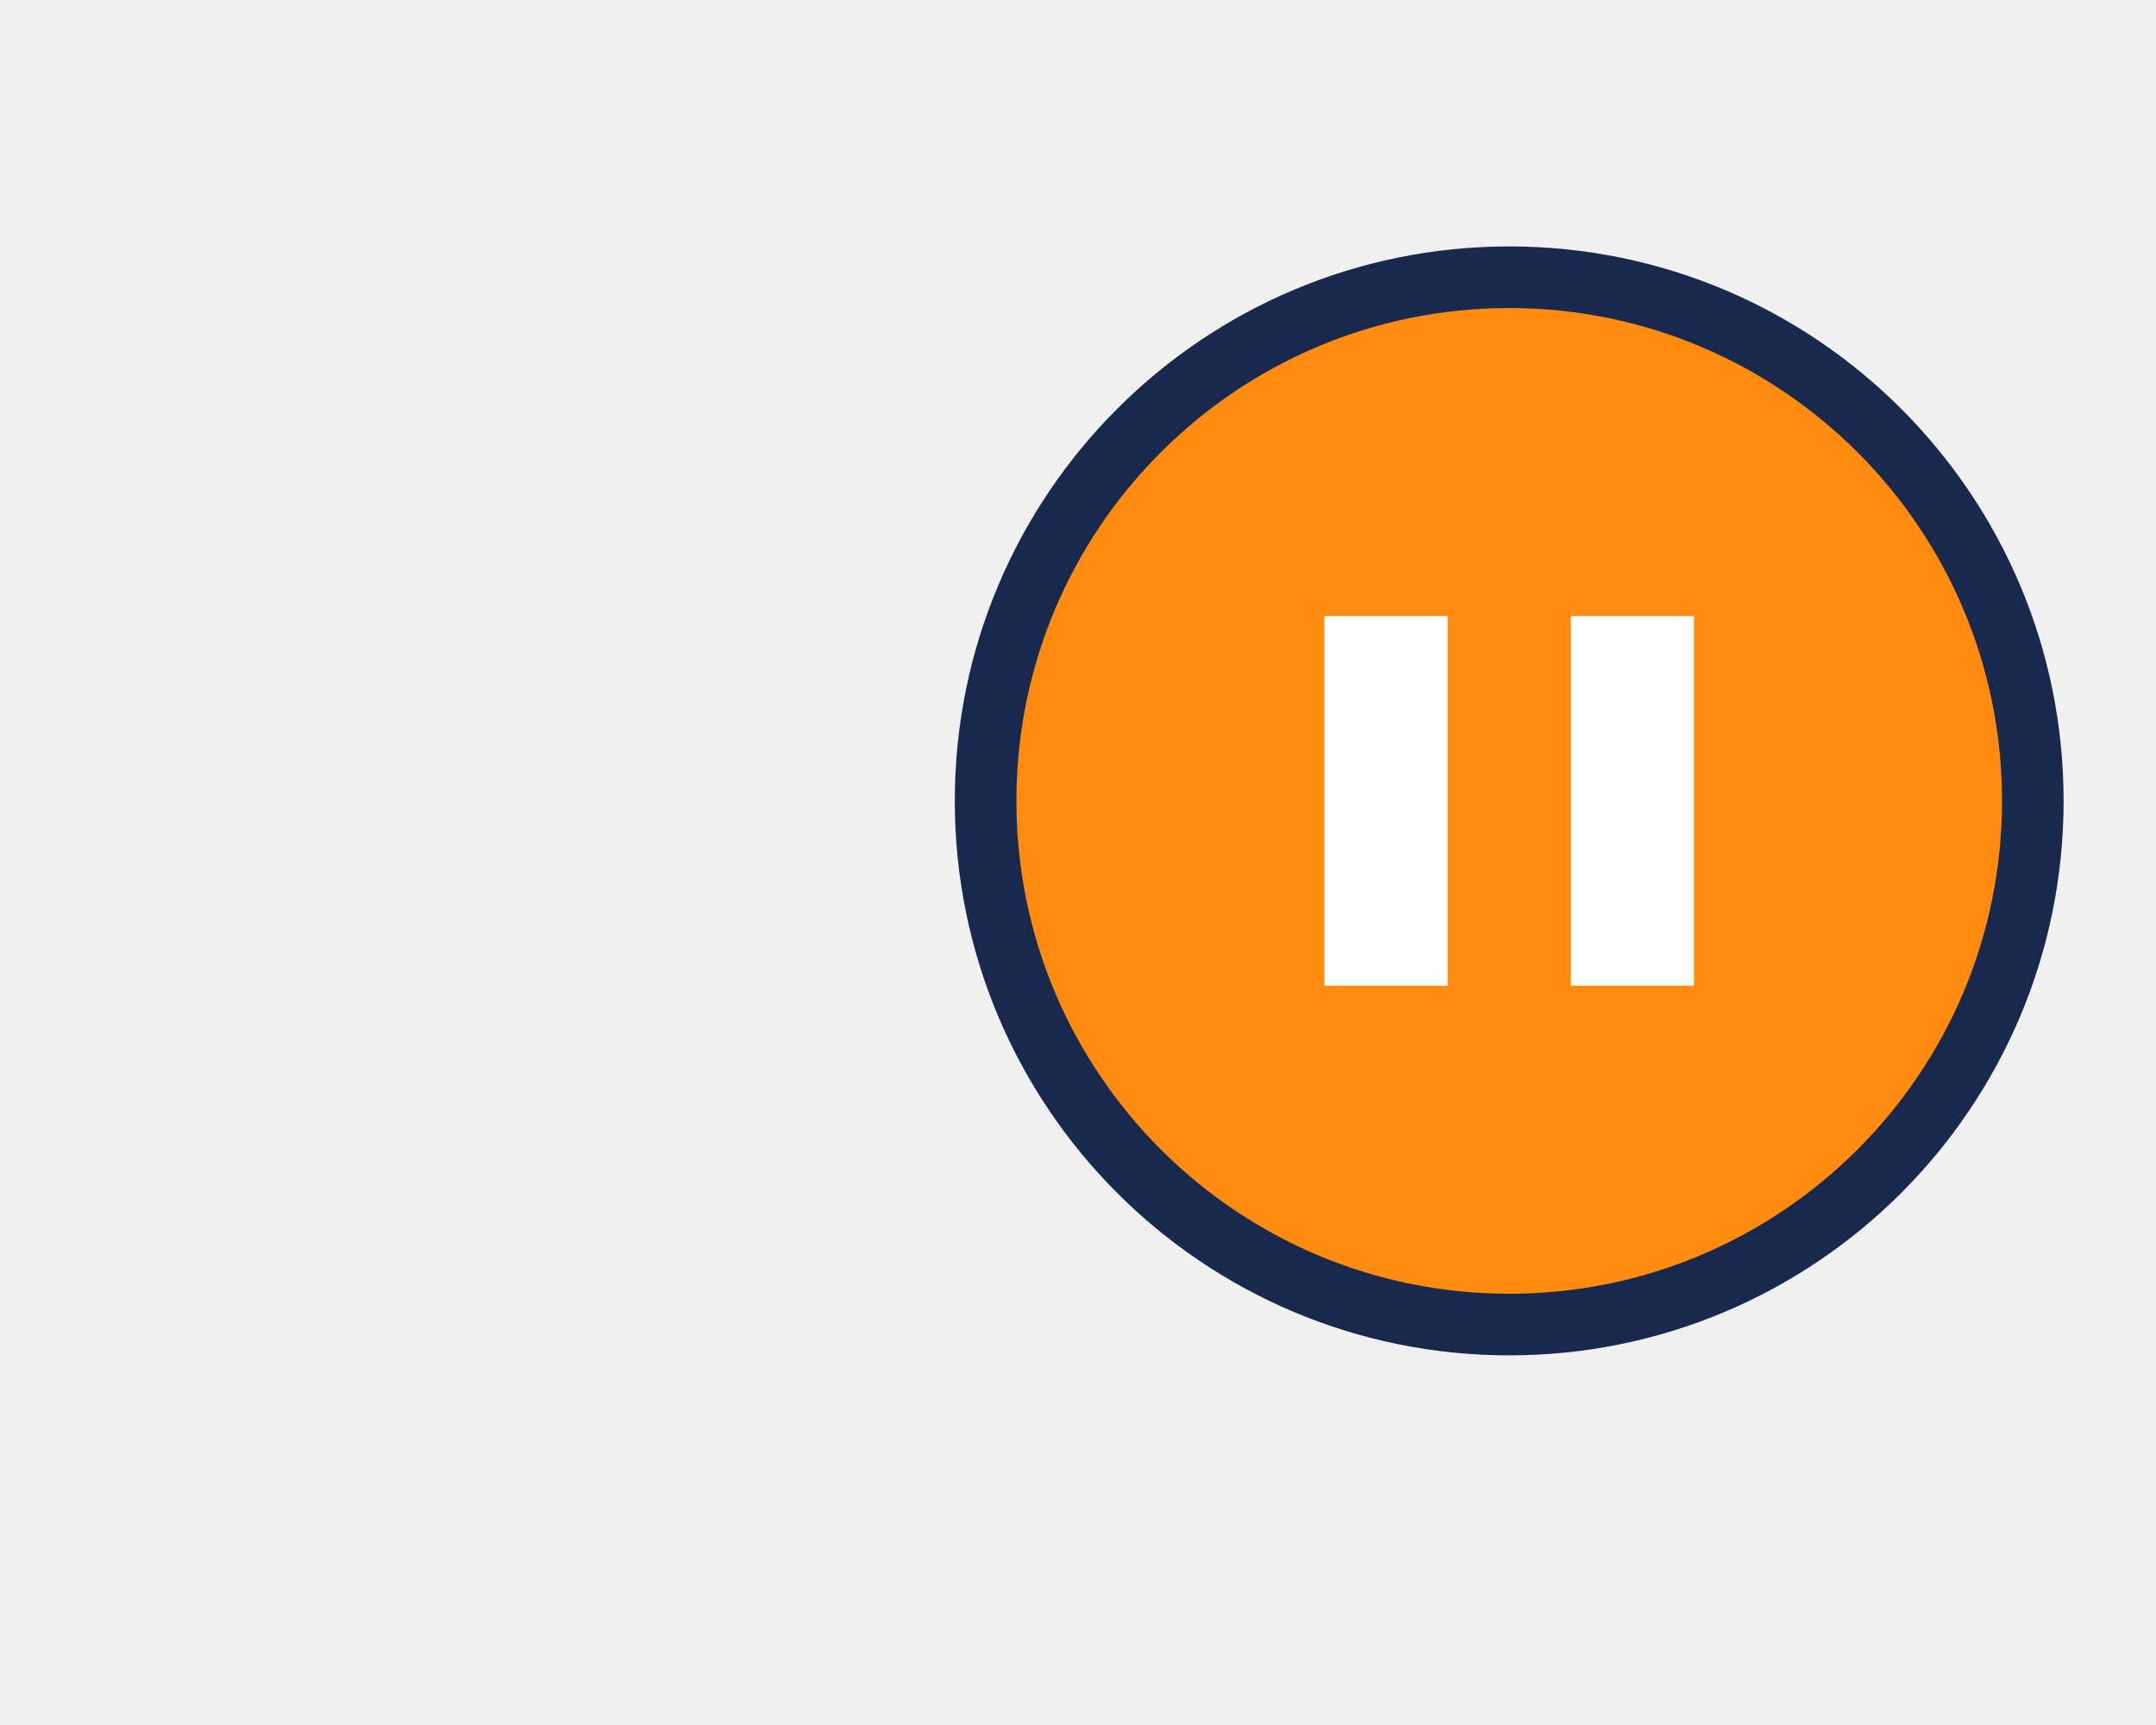
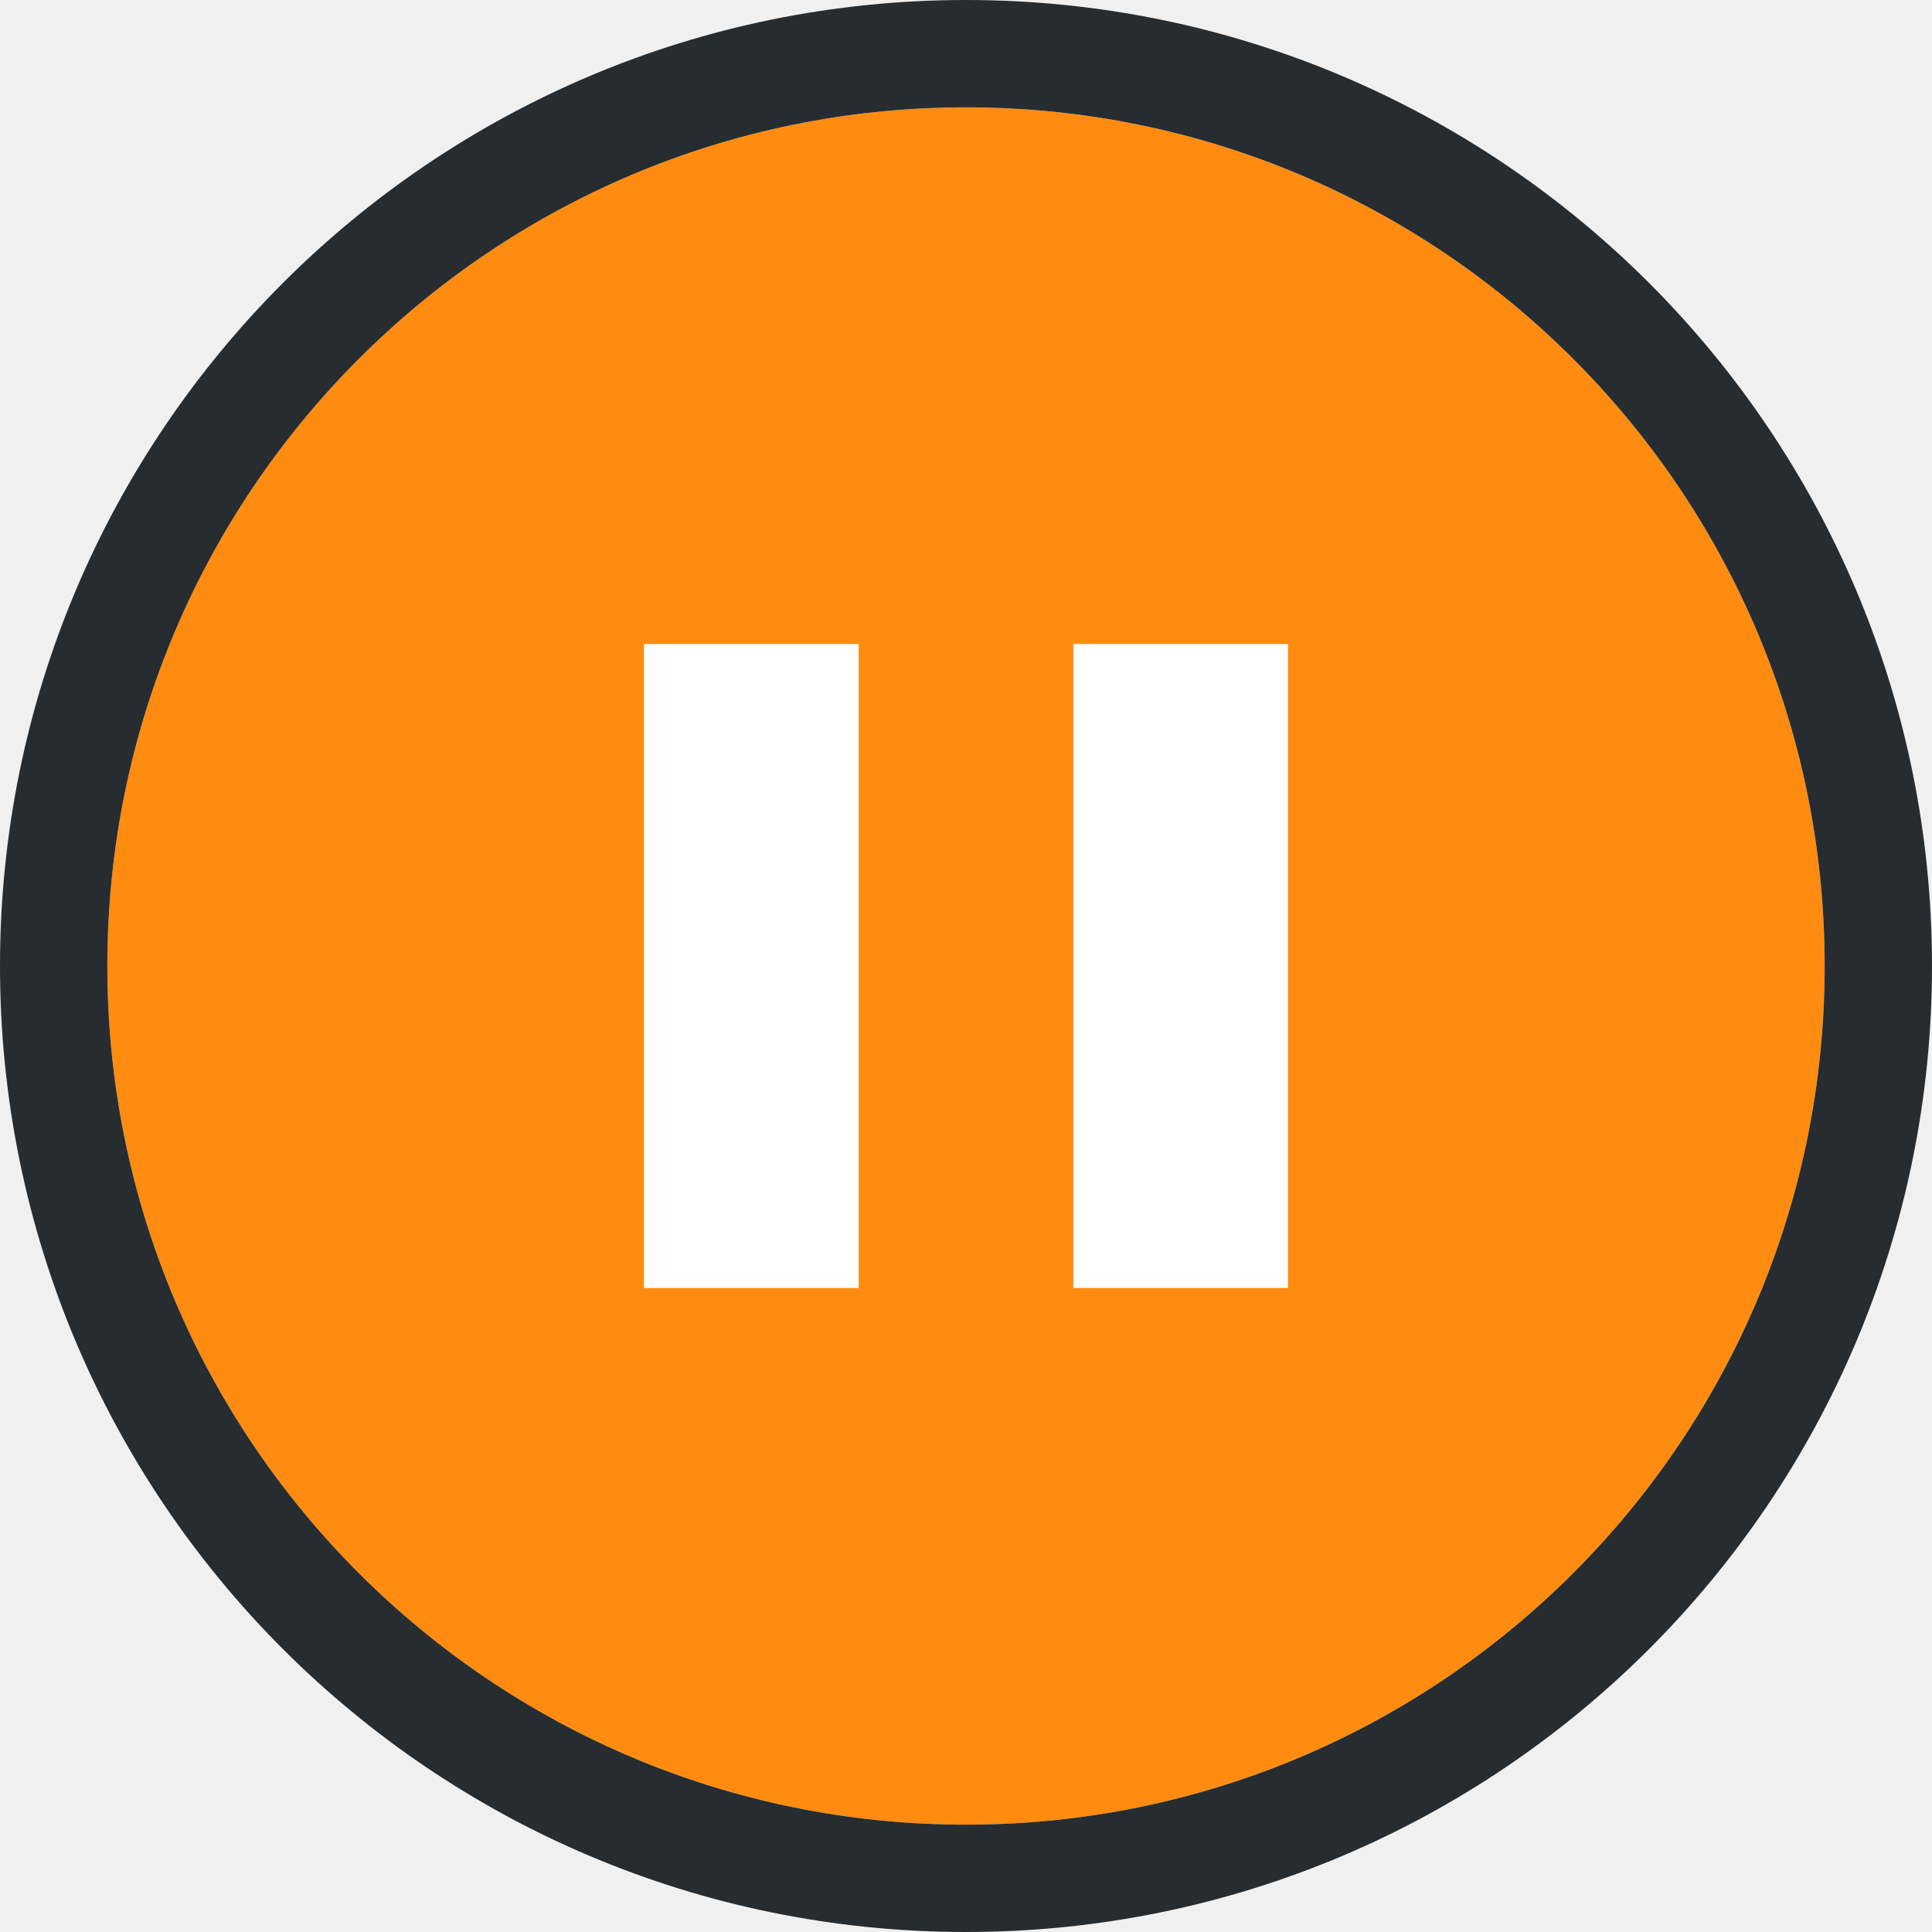
- <svg xmlns="http://www.w3.org/2000/svg" width="35px" height="28px" viewBox="0 0 35 28" version="1.1">
-   <g transform="translate(15.5, 4)">
-     <circle fill="#FF8C10" cx="9" cy="9" r="8.5" stroke="#18294D" />
-     <rect fill="#FFFFFF" x="6" y="6" width="2" height="6" />
-     <rect fill="#FFFFFF" x="10" y="6" width="2" height="6" />
+ <svg xmlns="http://www.w3.org/2000/svg" xmlns:xlink="http://www.w3.org/1999/xlink" width="18" height="18" viewBox="0 0 18 18">
+   <defs>
+     <rect id="a" x="1" y="1" width="16" height="16" rx="8" />
+   </defs>
+   <g fill="none" fill-rule="evenodd">
+     <use fill="#FF8C10" xlink:href="#a" />
+     <rect stroke="#272C30" x=".5" y=".5" width="17" height="17" rx="8.5" />
+     <path d="M10 6h2v6h-2V6zM6 6h2v6H6V6z" fill="#FFF" />
  </g>
</svg>
